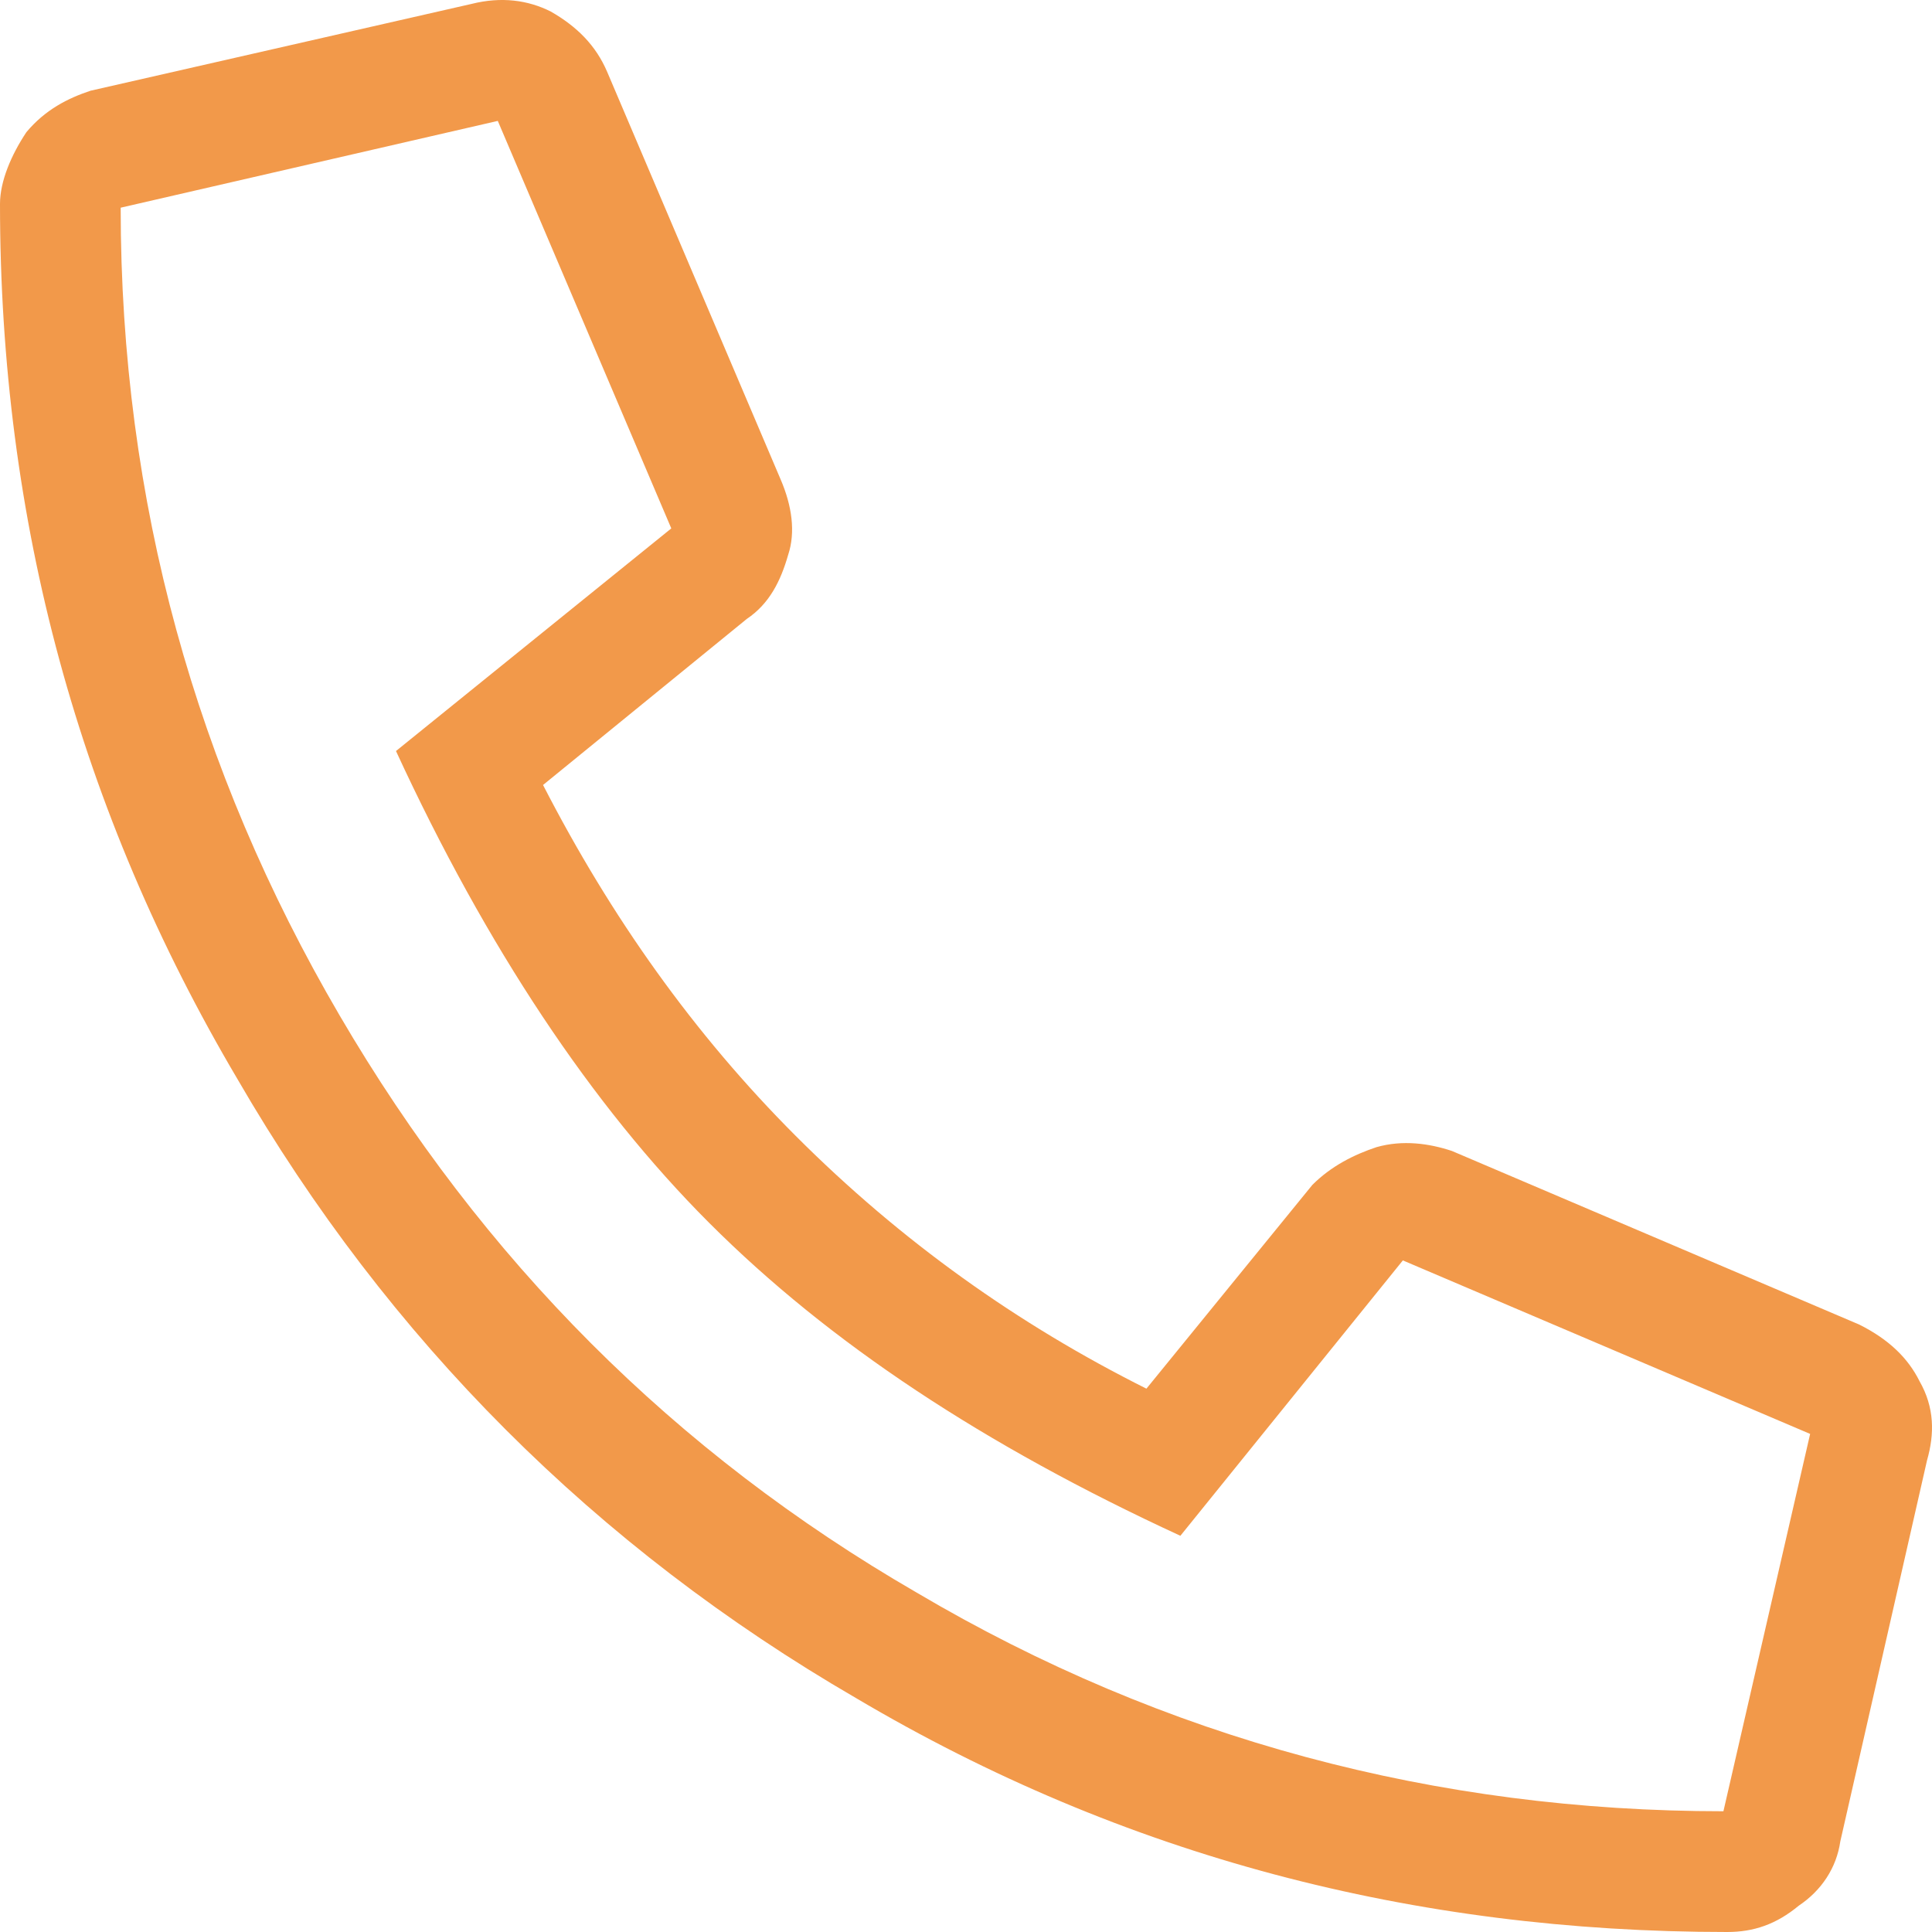
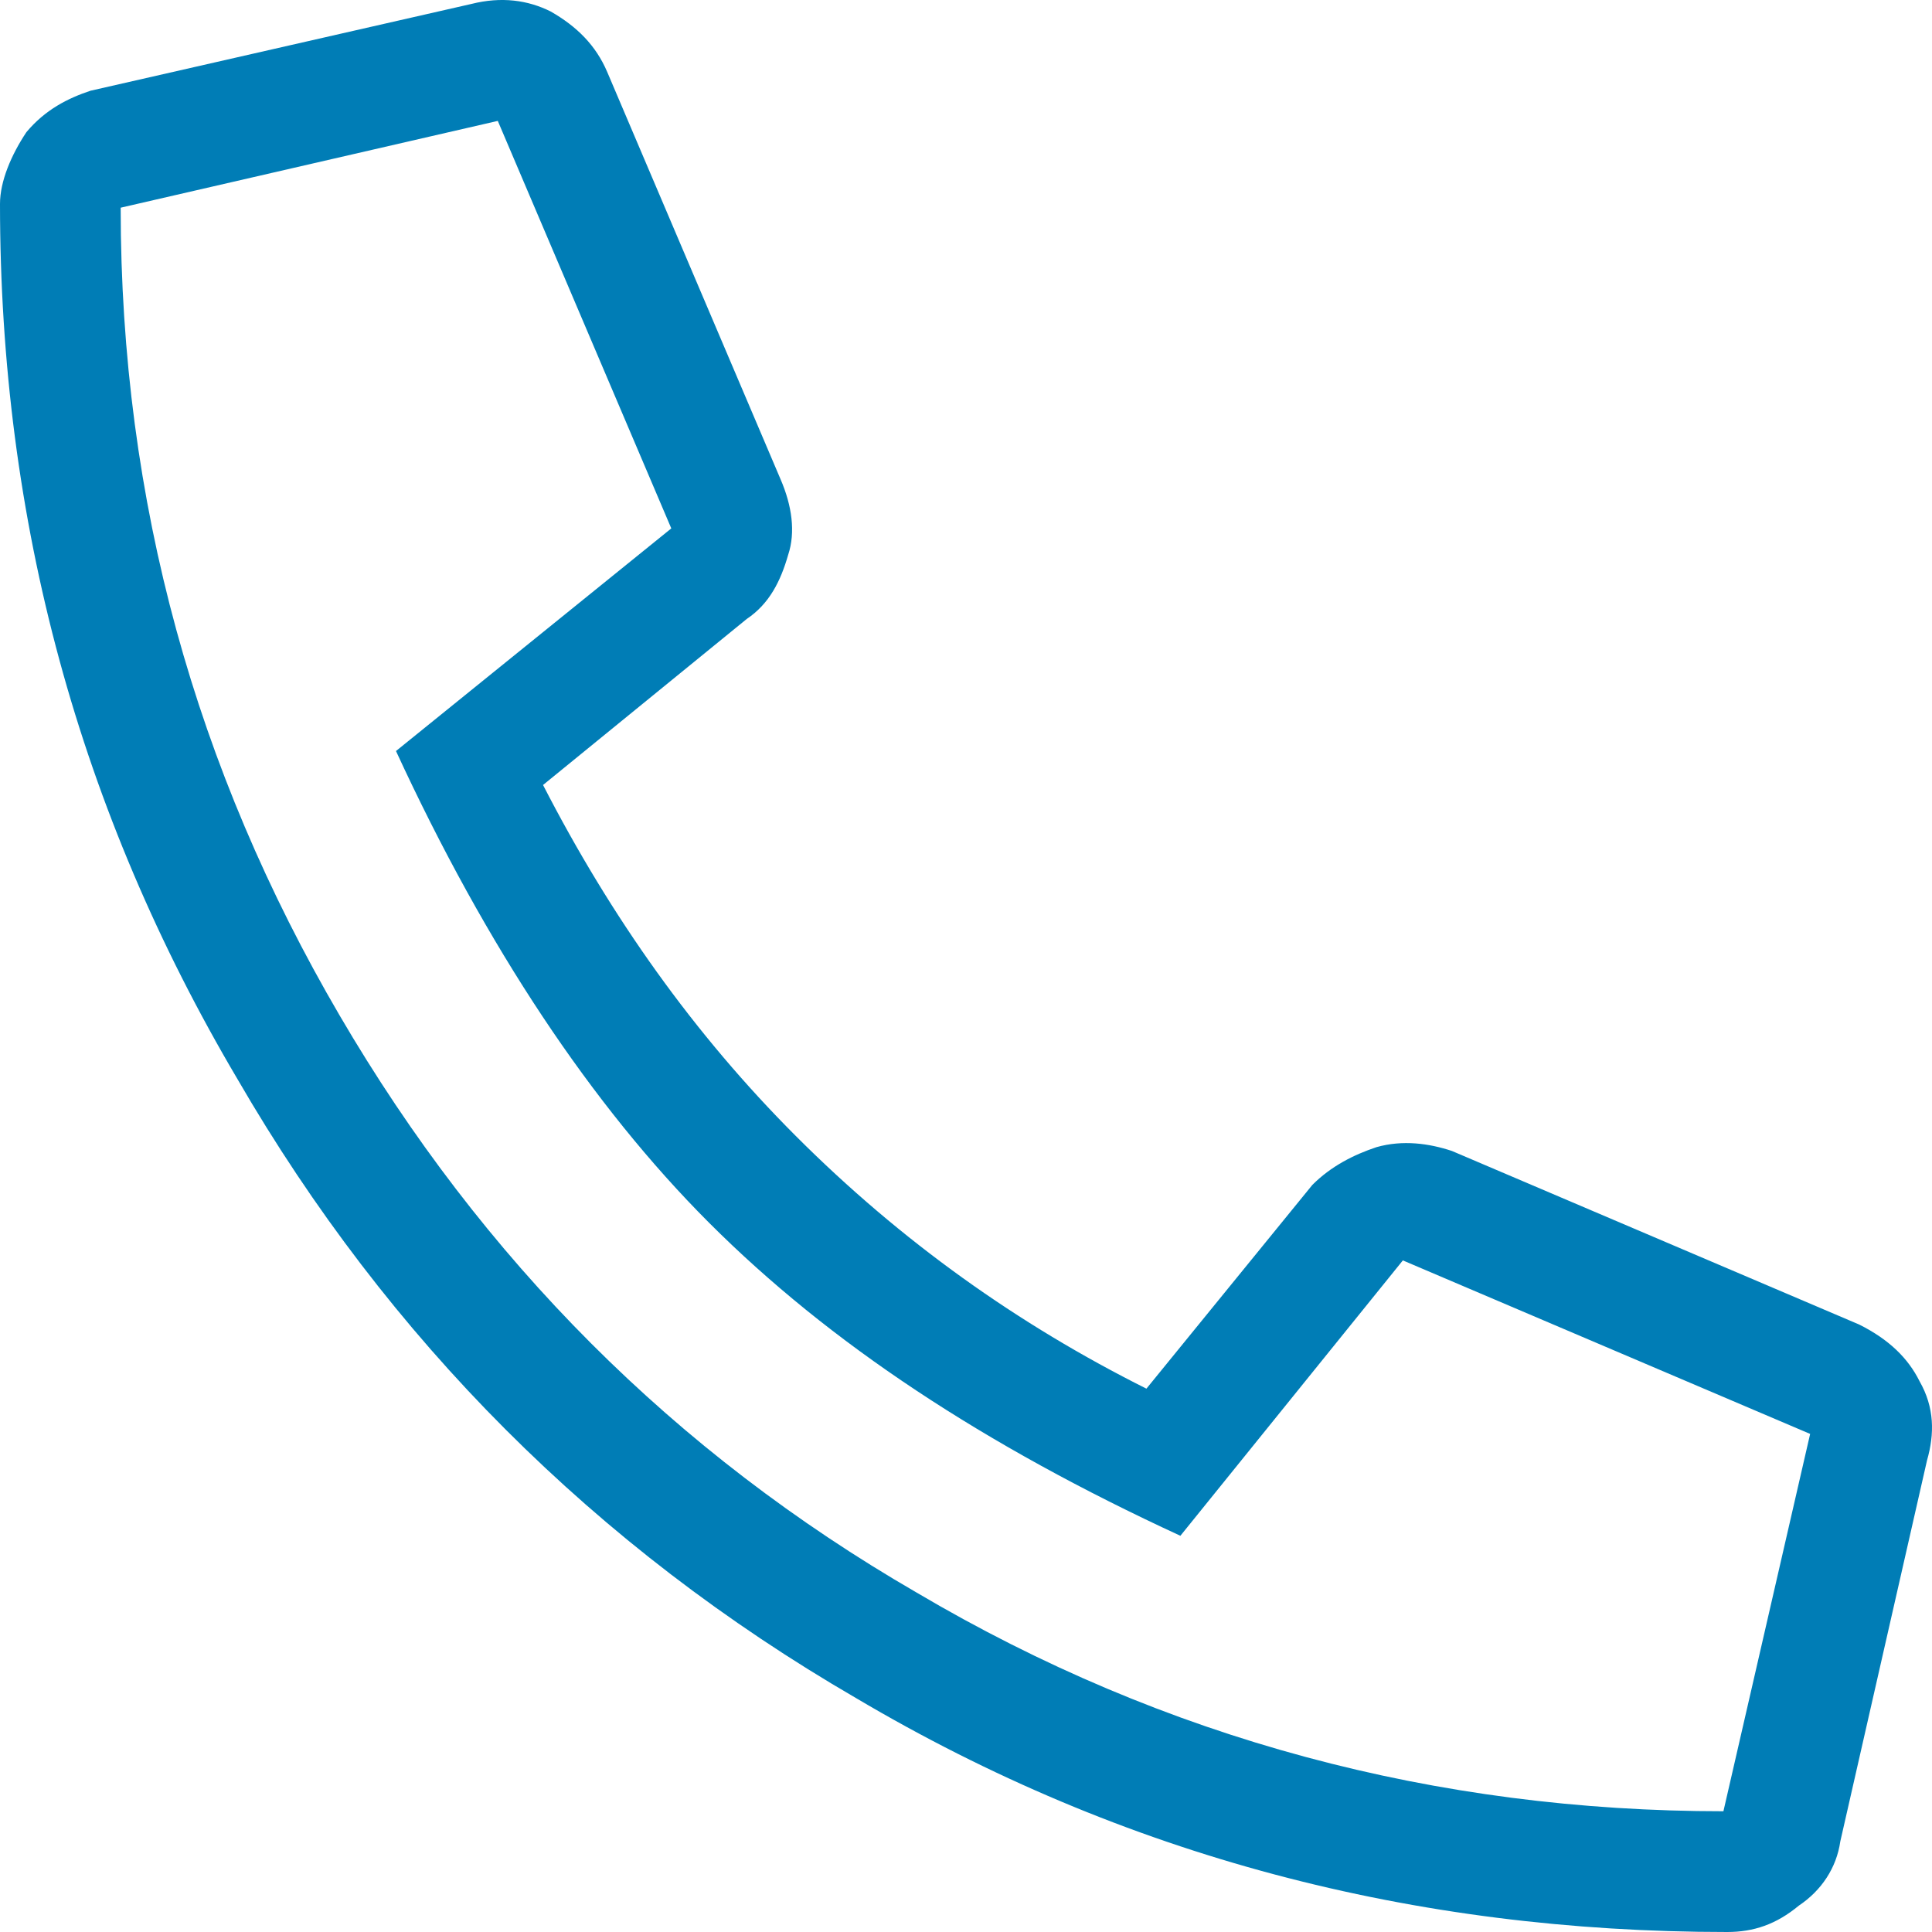
<svg xmlns="http://www.w3.org/2000/svg" width="26" height="26" viewBox="0 0 26 26" fill="none">
-   <path d="M1.218 1.221C0.914 1.322 0.609 1.475 0.355 1.779C0.152 2.084 1.90735e-06 2.439 1.90735e-06 2.744C1.90735e-06 7.009 1.066 10.919 3.197 14.524C5.227 18.028 8.019 20.821 11.52 22.852C15.123 24.985 19.031 26 23.244 26C23.599 26 23.903 25.898 24.208 25.645C24.512 25.442 24.715 25.137 24.766 24.781L25.933 19.653C26.035 19.297 26.035 18.942 25.832 18.587C25.68 18.282 25.426 18.028 25.02 17.825L19.539 15.489C19.234 15.388 18.879 15.337 18.524 15.438C18.219 15.54 17.915 15.692 17.661 15.946L15.428 18.688C13.703 17.825 12.129 16.708 10.708 15.286C9.338 13.915 8.222 12.341 7.308 10.564L10.049 8.33C10.353 8.126 10.505 7.822 10.607 7.466C10.708 7.162 10.658 6.806 10.505 6.451L8.171 0.967C8.019 0.611 7.765 0.357 7.41 0.154C7.105 0.002 6.75 -0.049 6.344 0.053L1.218 1.221ZM23.193 24.375C19.336 24.375 15.682 23.41 12.332 21.43C9.084 19.551 6.496 16.962 4.568 13.661C2.639 10.361 1.624 6.755 1.624 2.795L6.699 1.627L9.034 7.111L5.329 10.107C6.547 12.747 7.968 14.88 9.541 16.454C11.165 18.079 13.246 19.45 15.885 20.668L18.879 16.962L24.36 19.297L23.193 24.375Z" fill="#F2994A" />
+   <path d="M1.218 1.221C0.914 1.322 0.609 1.475 0.355 1.779C0.152 2.084 1.90735e-06 2.439 1.90735e-06 2.744C1.90735e-06 7.009 1.066 10.919 3.197 14.524C5.227 18.028 8.019 20.821 11.52 22.852C15.123 24.985 19.031 26 23.244 26C23.599 26 23.903 25.898 24.208 25.645C24.512 25.442 24.715 25.137 24.766 24.781L25.933 19.653C26.035 19.297 26.035 18.942 25.832 18.587C25.68 18.282 25.426 18.028 25.02 17.825L19.539 15.489C19.234 15.388 18.879 15.337 18.524 15.438C18.219 15.54 17.915 15.692 17.661 15.946L15.428 18.688C13.703 17.825 12.129 16.708 10.708 15.286C9.338 13.915 8.222 12.341 7.308 10.564L10.049 8.33C10.353 8.126 10.505 7.822 10.607 7.466C10.708 7.162 10.658 6.806 10.505 6.451L8.171 0.967C8.019 0.611 7.765 0.357 7.41 0.154C7.105 0.002 6.75 -0.049 6.344 0.053L1.218 1.221ZM23.193 24.375C19.336 24.375 15.682 23.41 12.332 21.43C9.084 19.551 6.496 16.962 4.568 13.661C2.639 10.361 1.624 6.755 1.624 2.795L6.699 1.627L9.034 7.111L5.329 10.107C6.547 12.747 7.968 14.88 9.541 16.454C11.165 18.079 13.246 19.45 15.885 20.668L18.879 16.962L24.36 19.297L23.193 24.375Z" fill="#007DB6" />
</svg>
